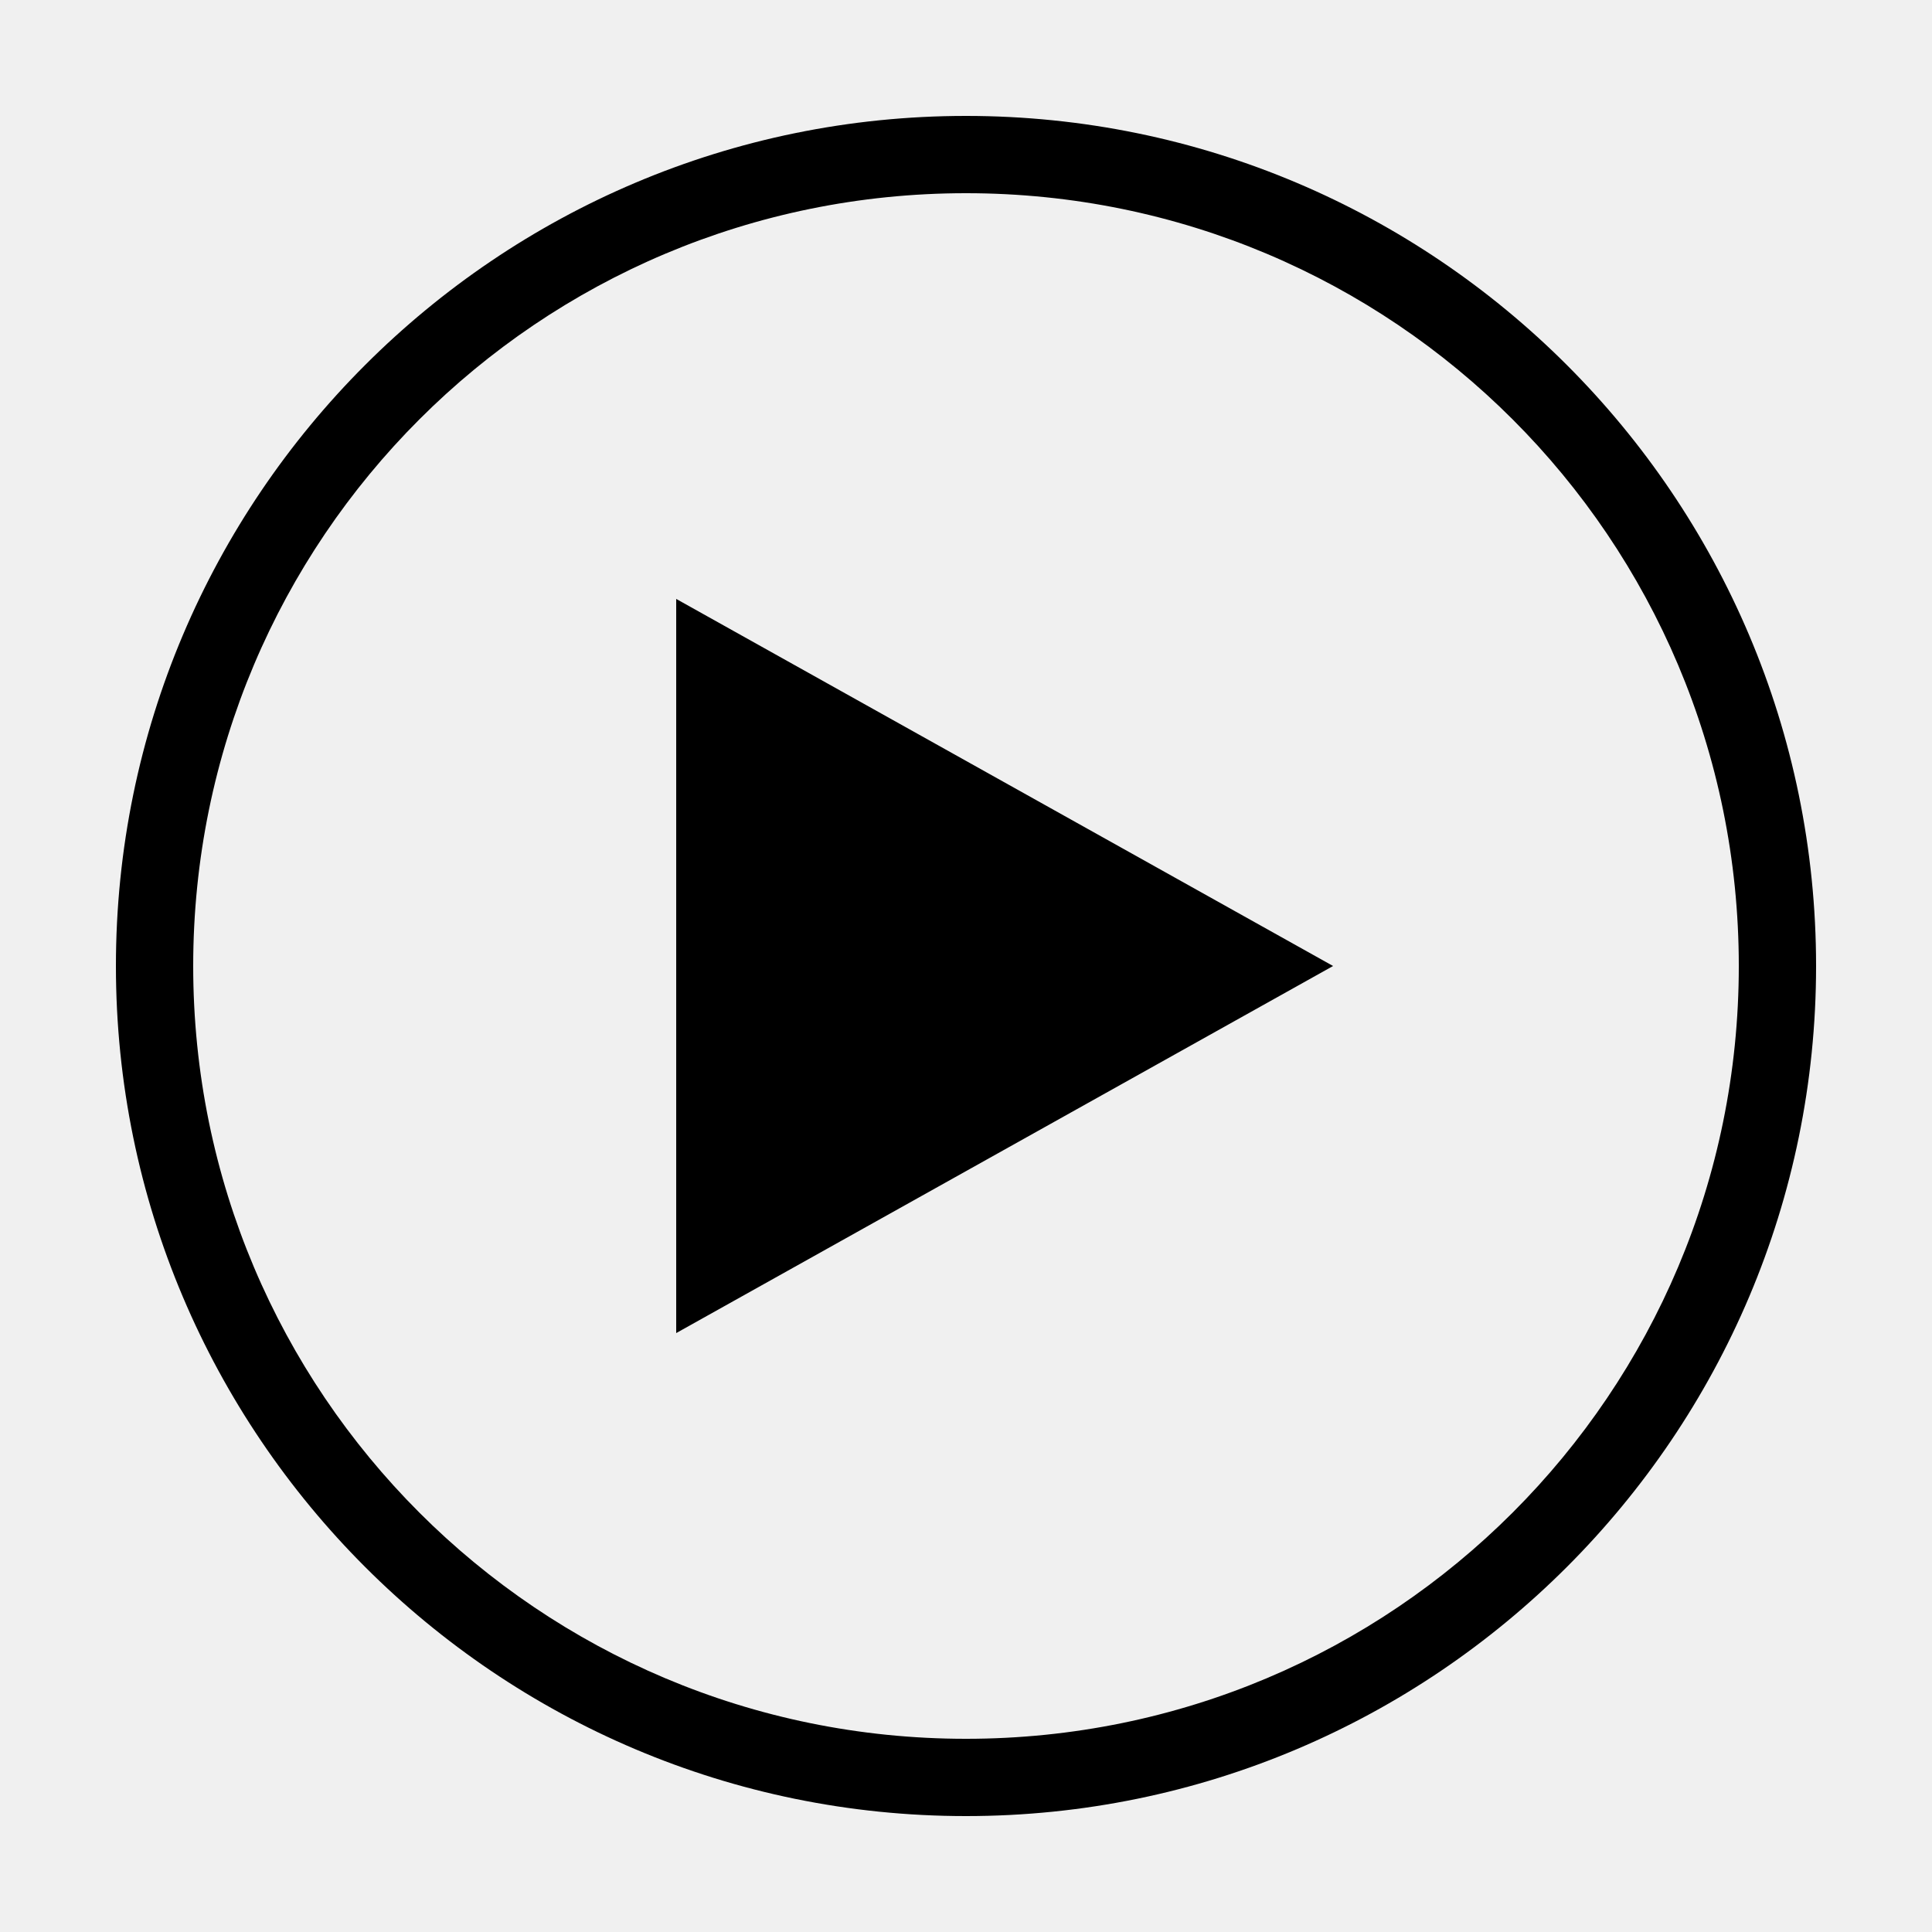
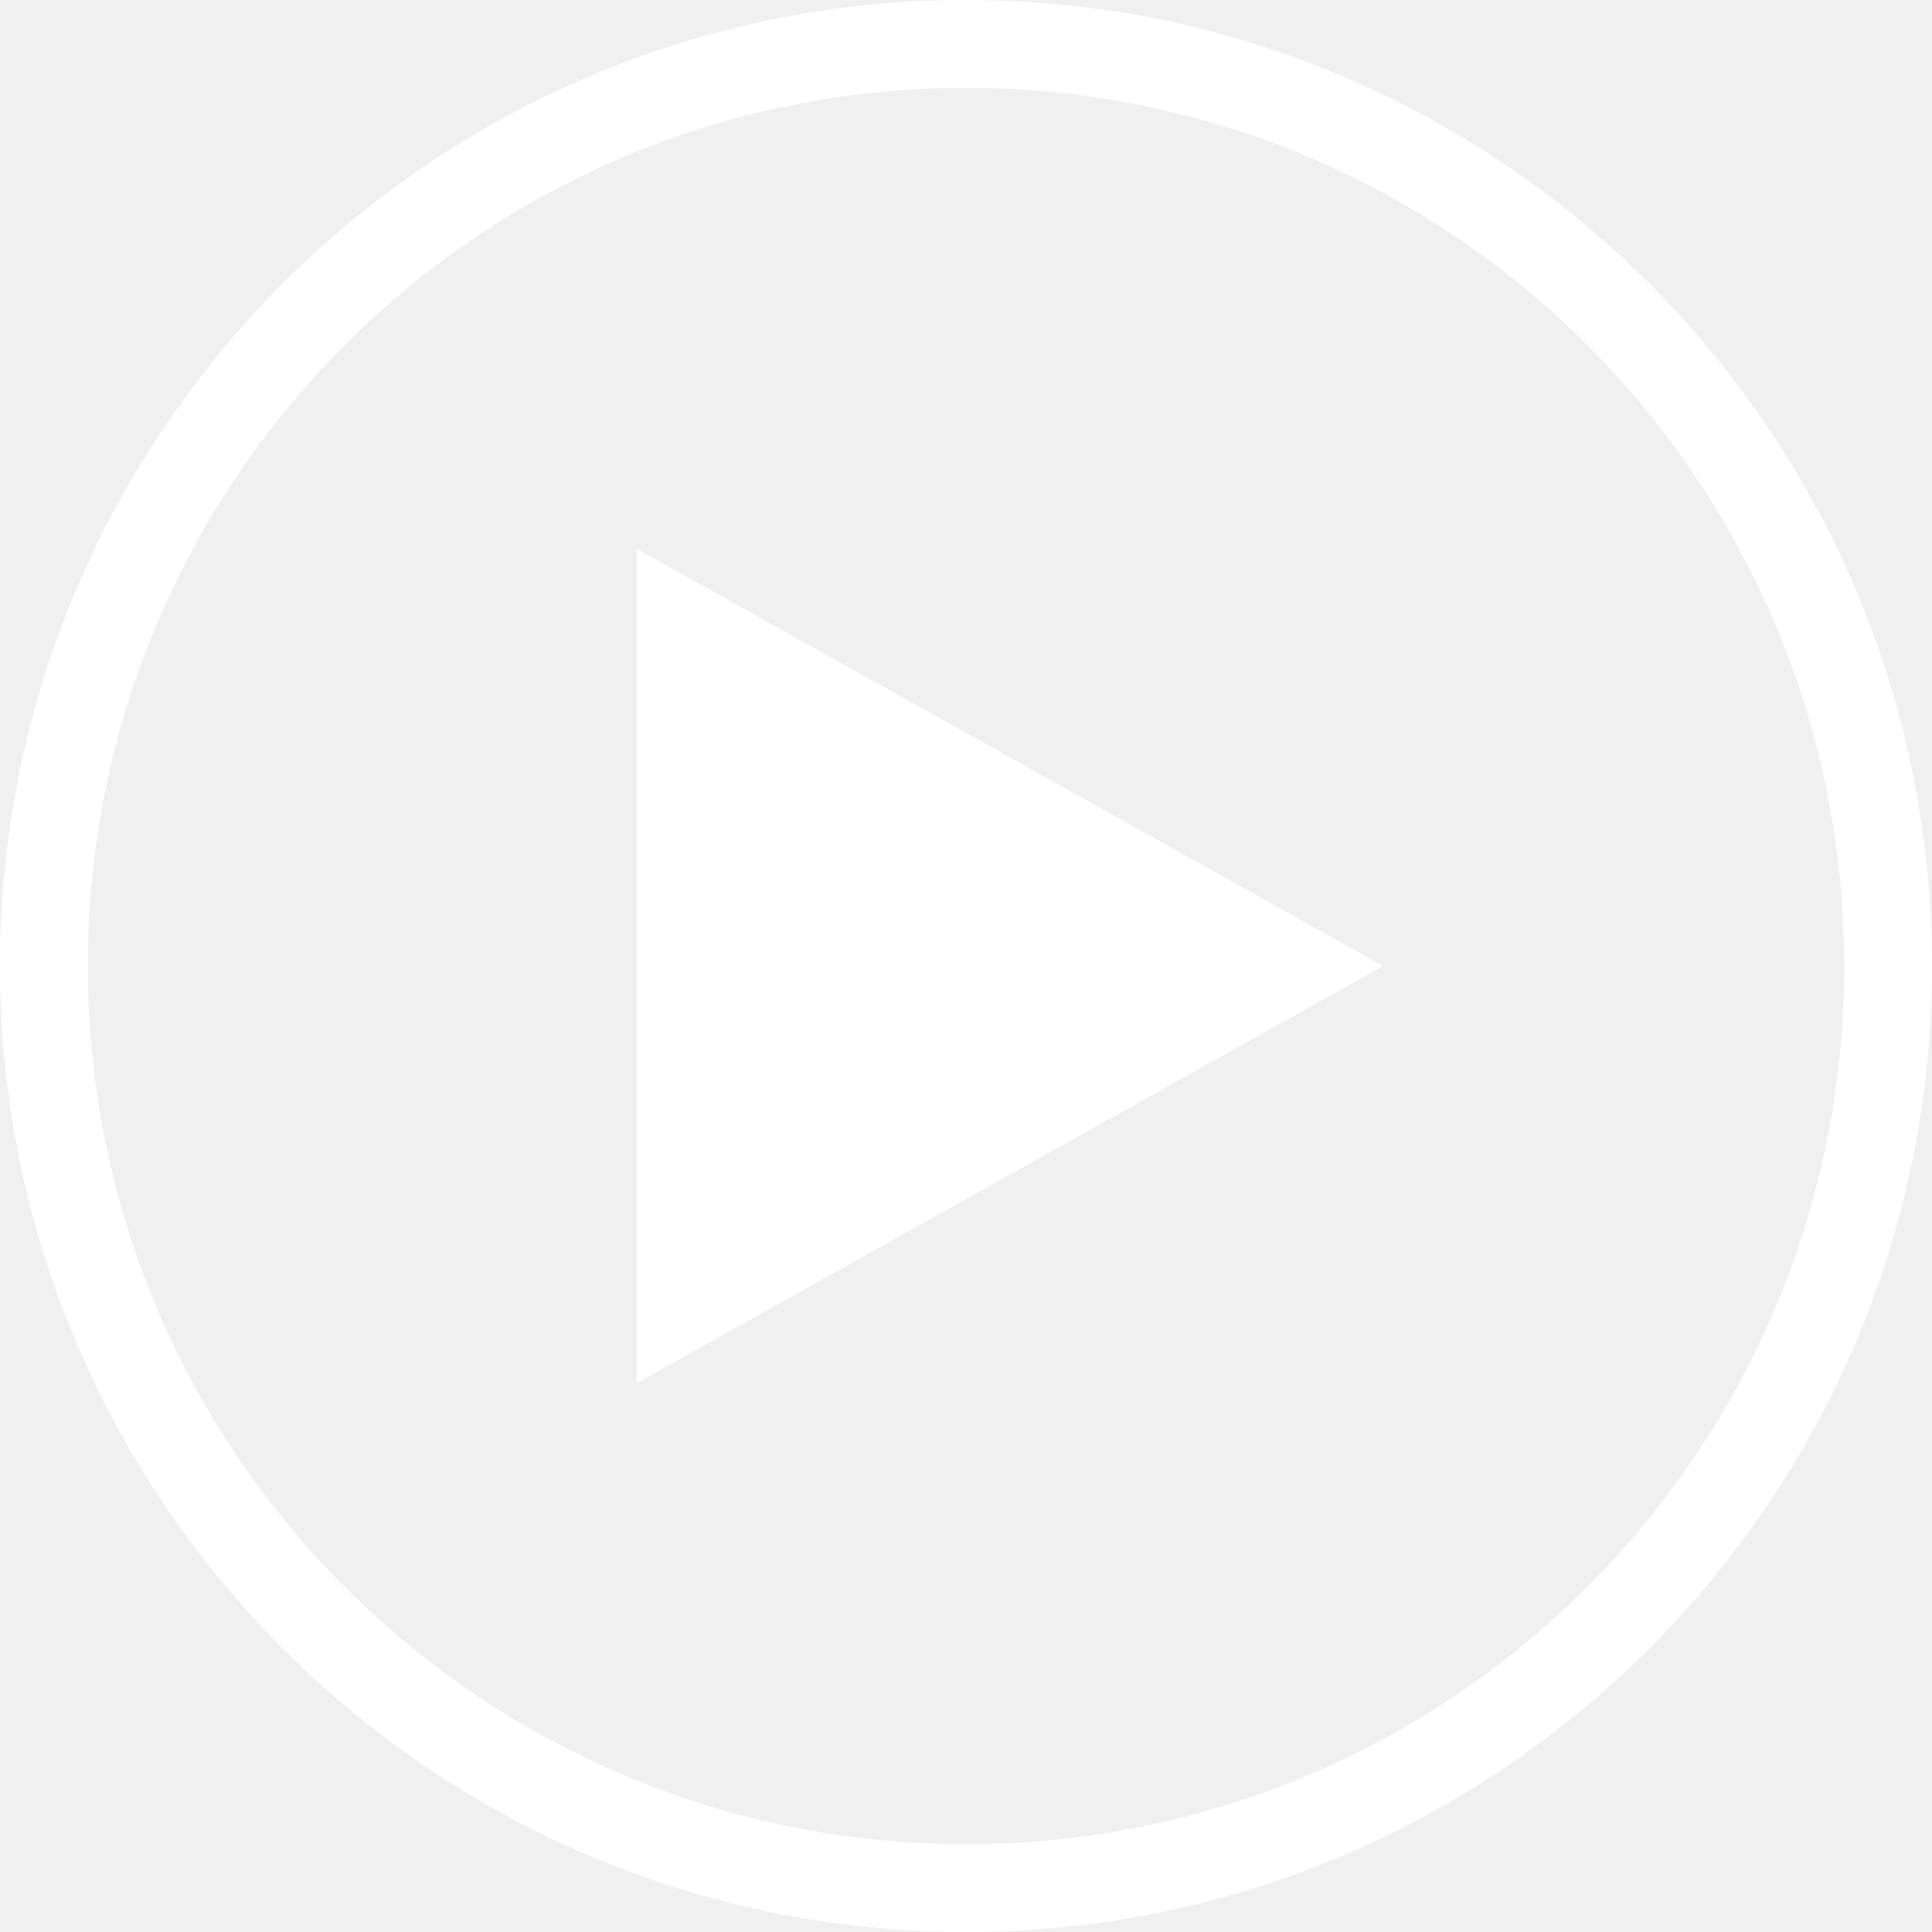
- <svg xmlns="http://www.w3.org/2000/svg" viewBox="0 0 100 100">
-   <path style="text-indent:0;text-transform:none;block-progression:tb" d="M50 6c-24.277 0-44 19.723-44 44 0 24.277 19.723 44 44 44s44-19.723 44-44C94 25.723 74.277 6 50 6zm0 4c22.115 0 40 17.885 40 40 0 22.115-17.885 40-40 40s-40-17.885-40-40C10 27.885 27.885 10 50 10zm-15 21v38l34-19-34-19z" overflow="visible" color="#000" />
+ <svg xmlns="http://www.w3.org/2000/svg" id="Lager_1" data-name="Lager 1" viewBox="0 0 88 88">
+   <defs>
+     <style>
+       .cls-1 {
+         fill: #fff;
+         stroke-width: 0px;
+       }
+     </style>
+   </defs>
+   <path class="cls-1" d="M44,0C19.72,0,0,19.72,0,44s19.72,44,44,44,44-19.72,44-44S68.28,0,44,0ZM44,4c22.11,0,40,17.89,40,40s-17.89,40-40,40S4,66.11,4,44,21.89,4,44,4ZM29,25v38l34-19S29,25,29,25Z" />
</svg>
